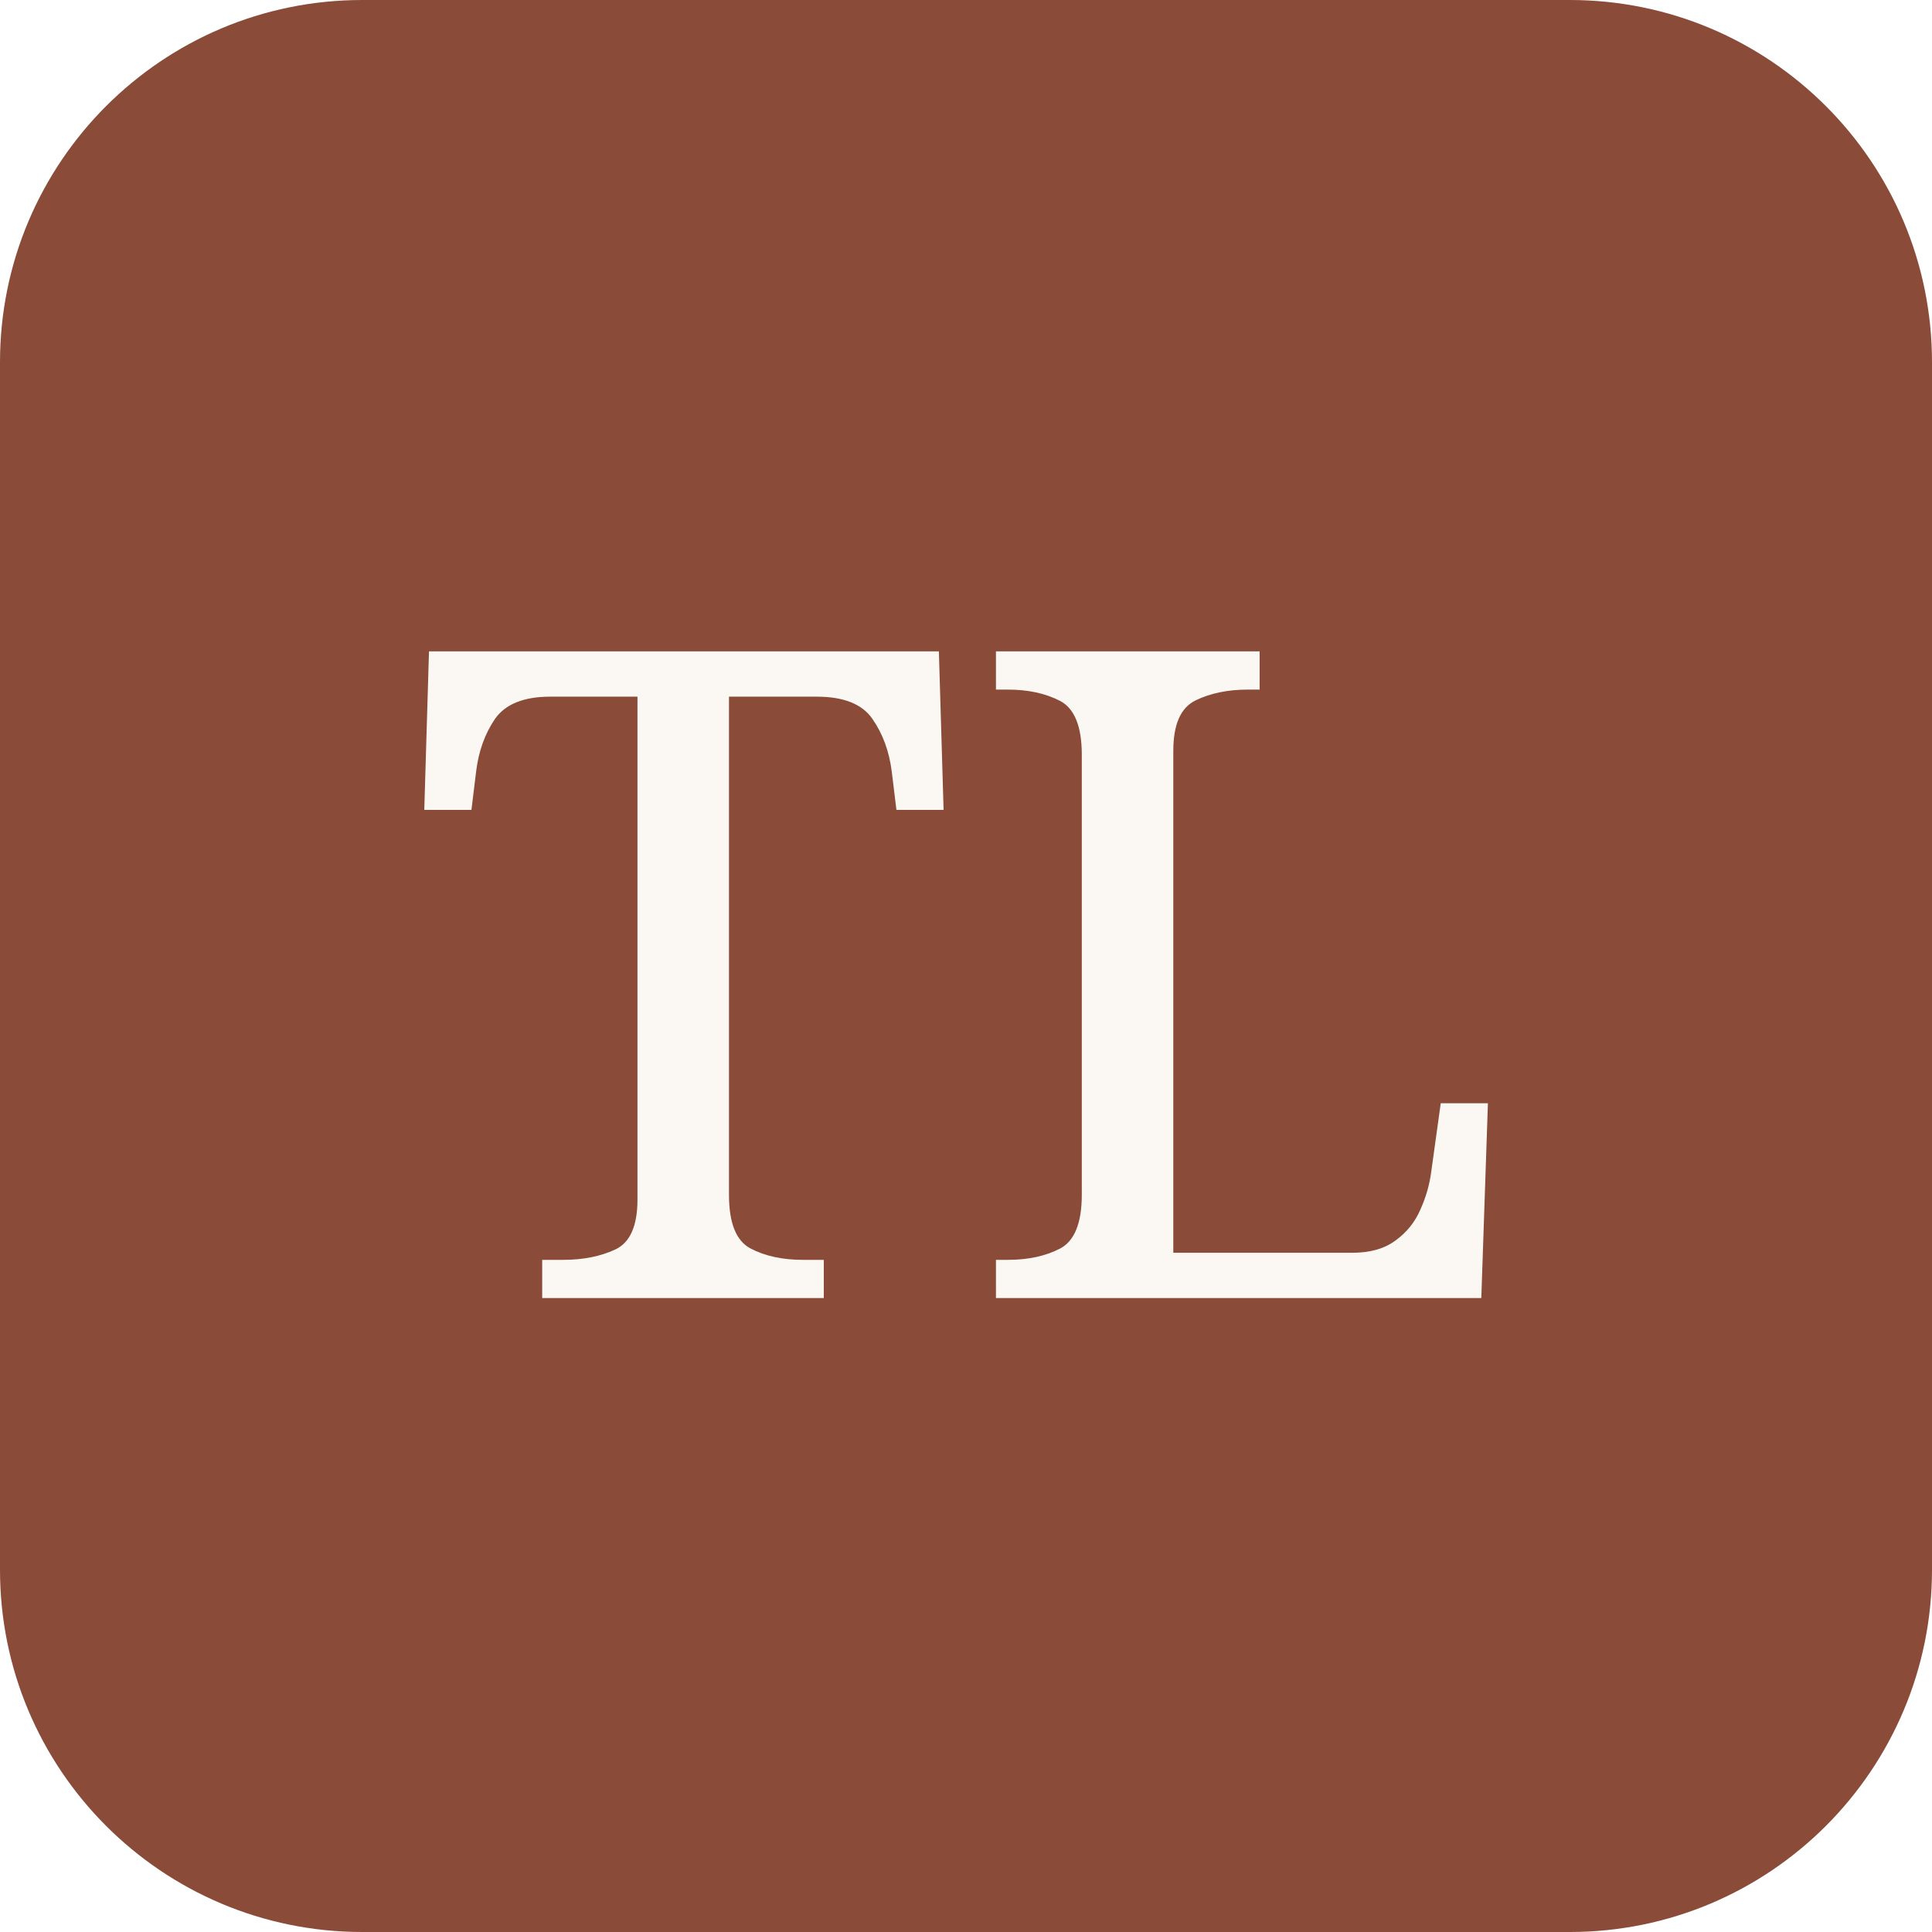
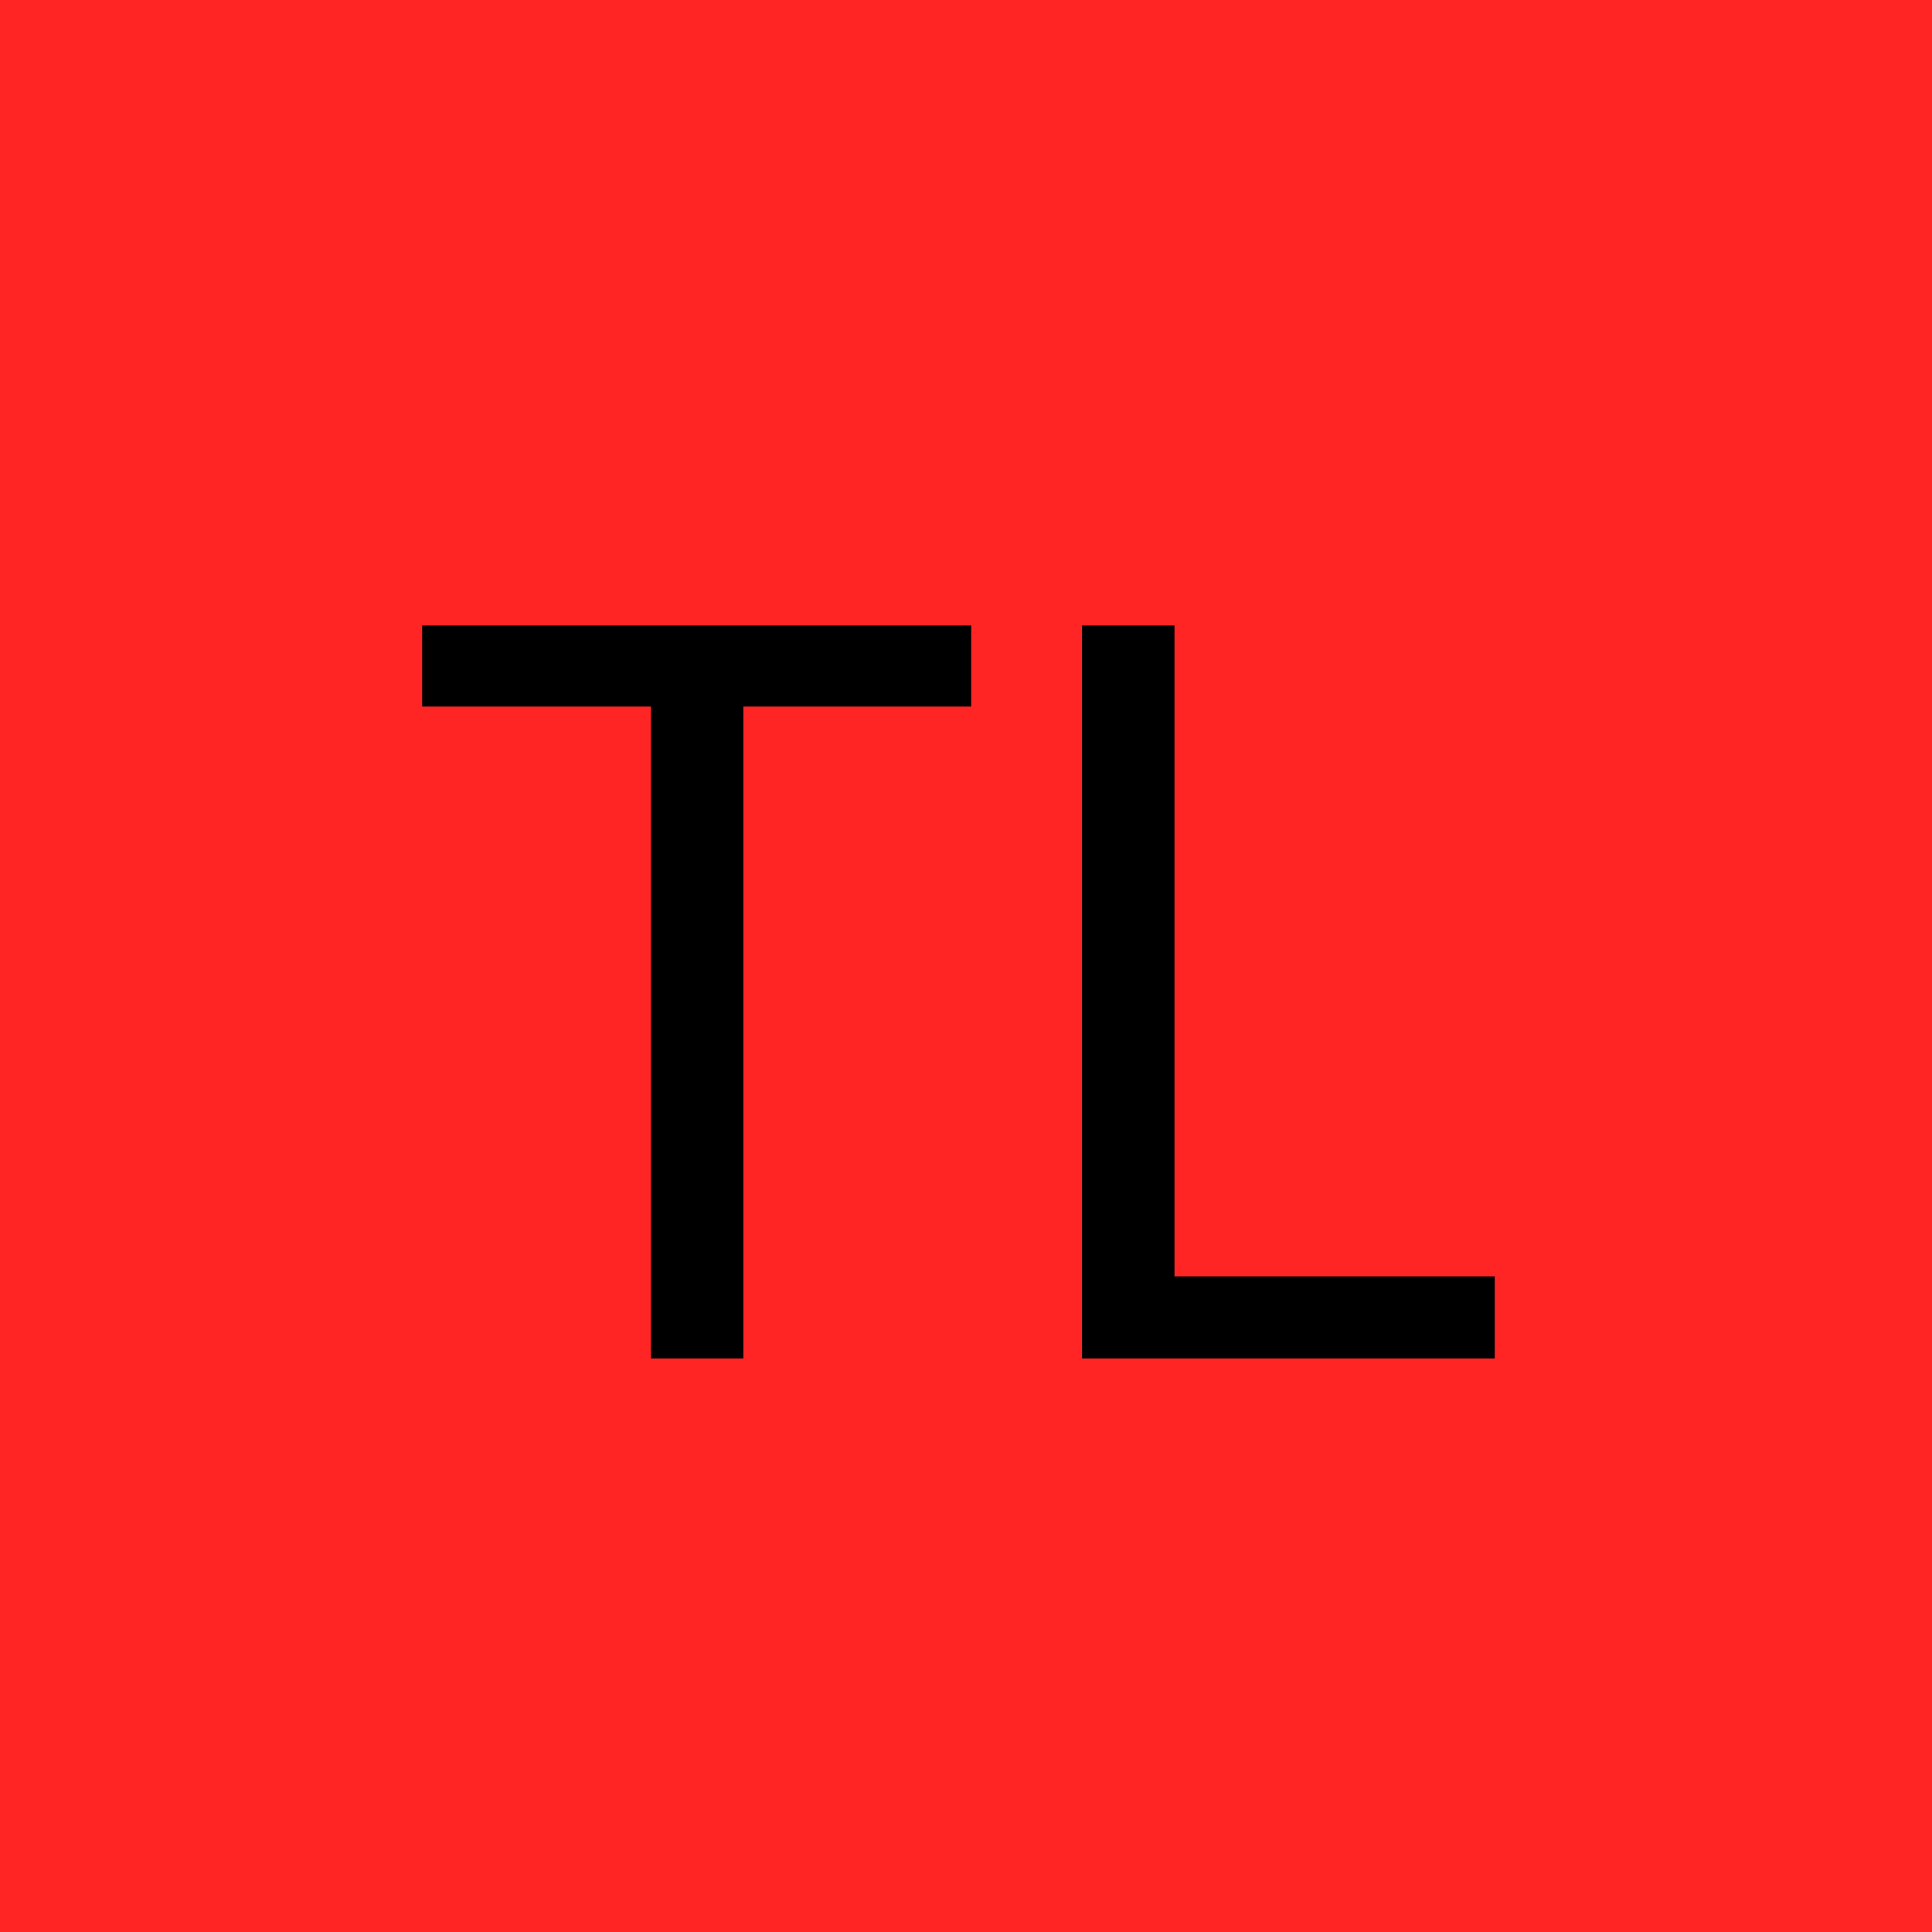
<svg xmlns="http://www.w3.org/2000/svg" viewBox="0 0 64 64">
-   <rect width="64" height="64" rx="12" fill="#8a4b38" />
-   <text x="32" y="43" font-family="Georgia, serif" font-size="30" text-anchor="middle" fill="#fbf8f4">TL</text>
+   <rect width="64" height="64" fill="#ff2524" />
+   <text x="32" y="45" font-family="Anton, Impact, sans-serif" font-size="34" text-anchor="middle" fill="#000000">TL</text>
</svg>
